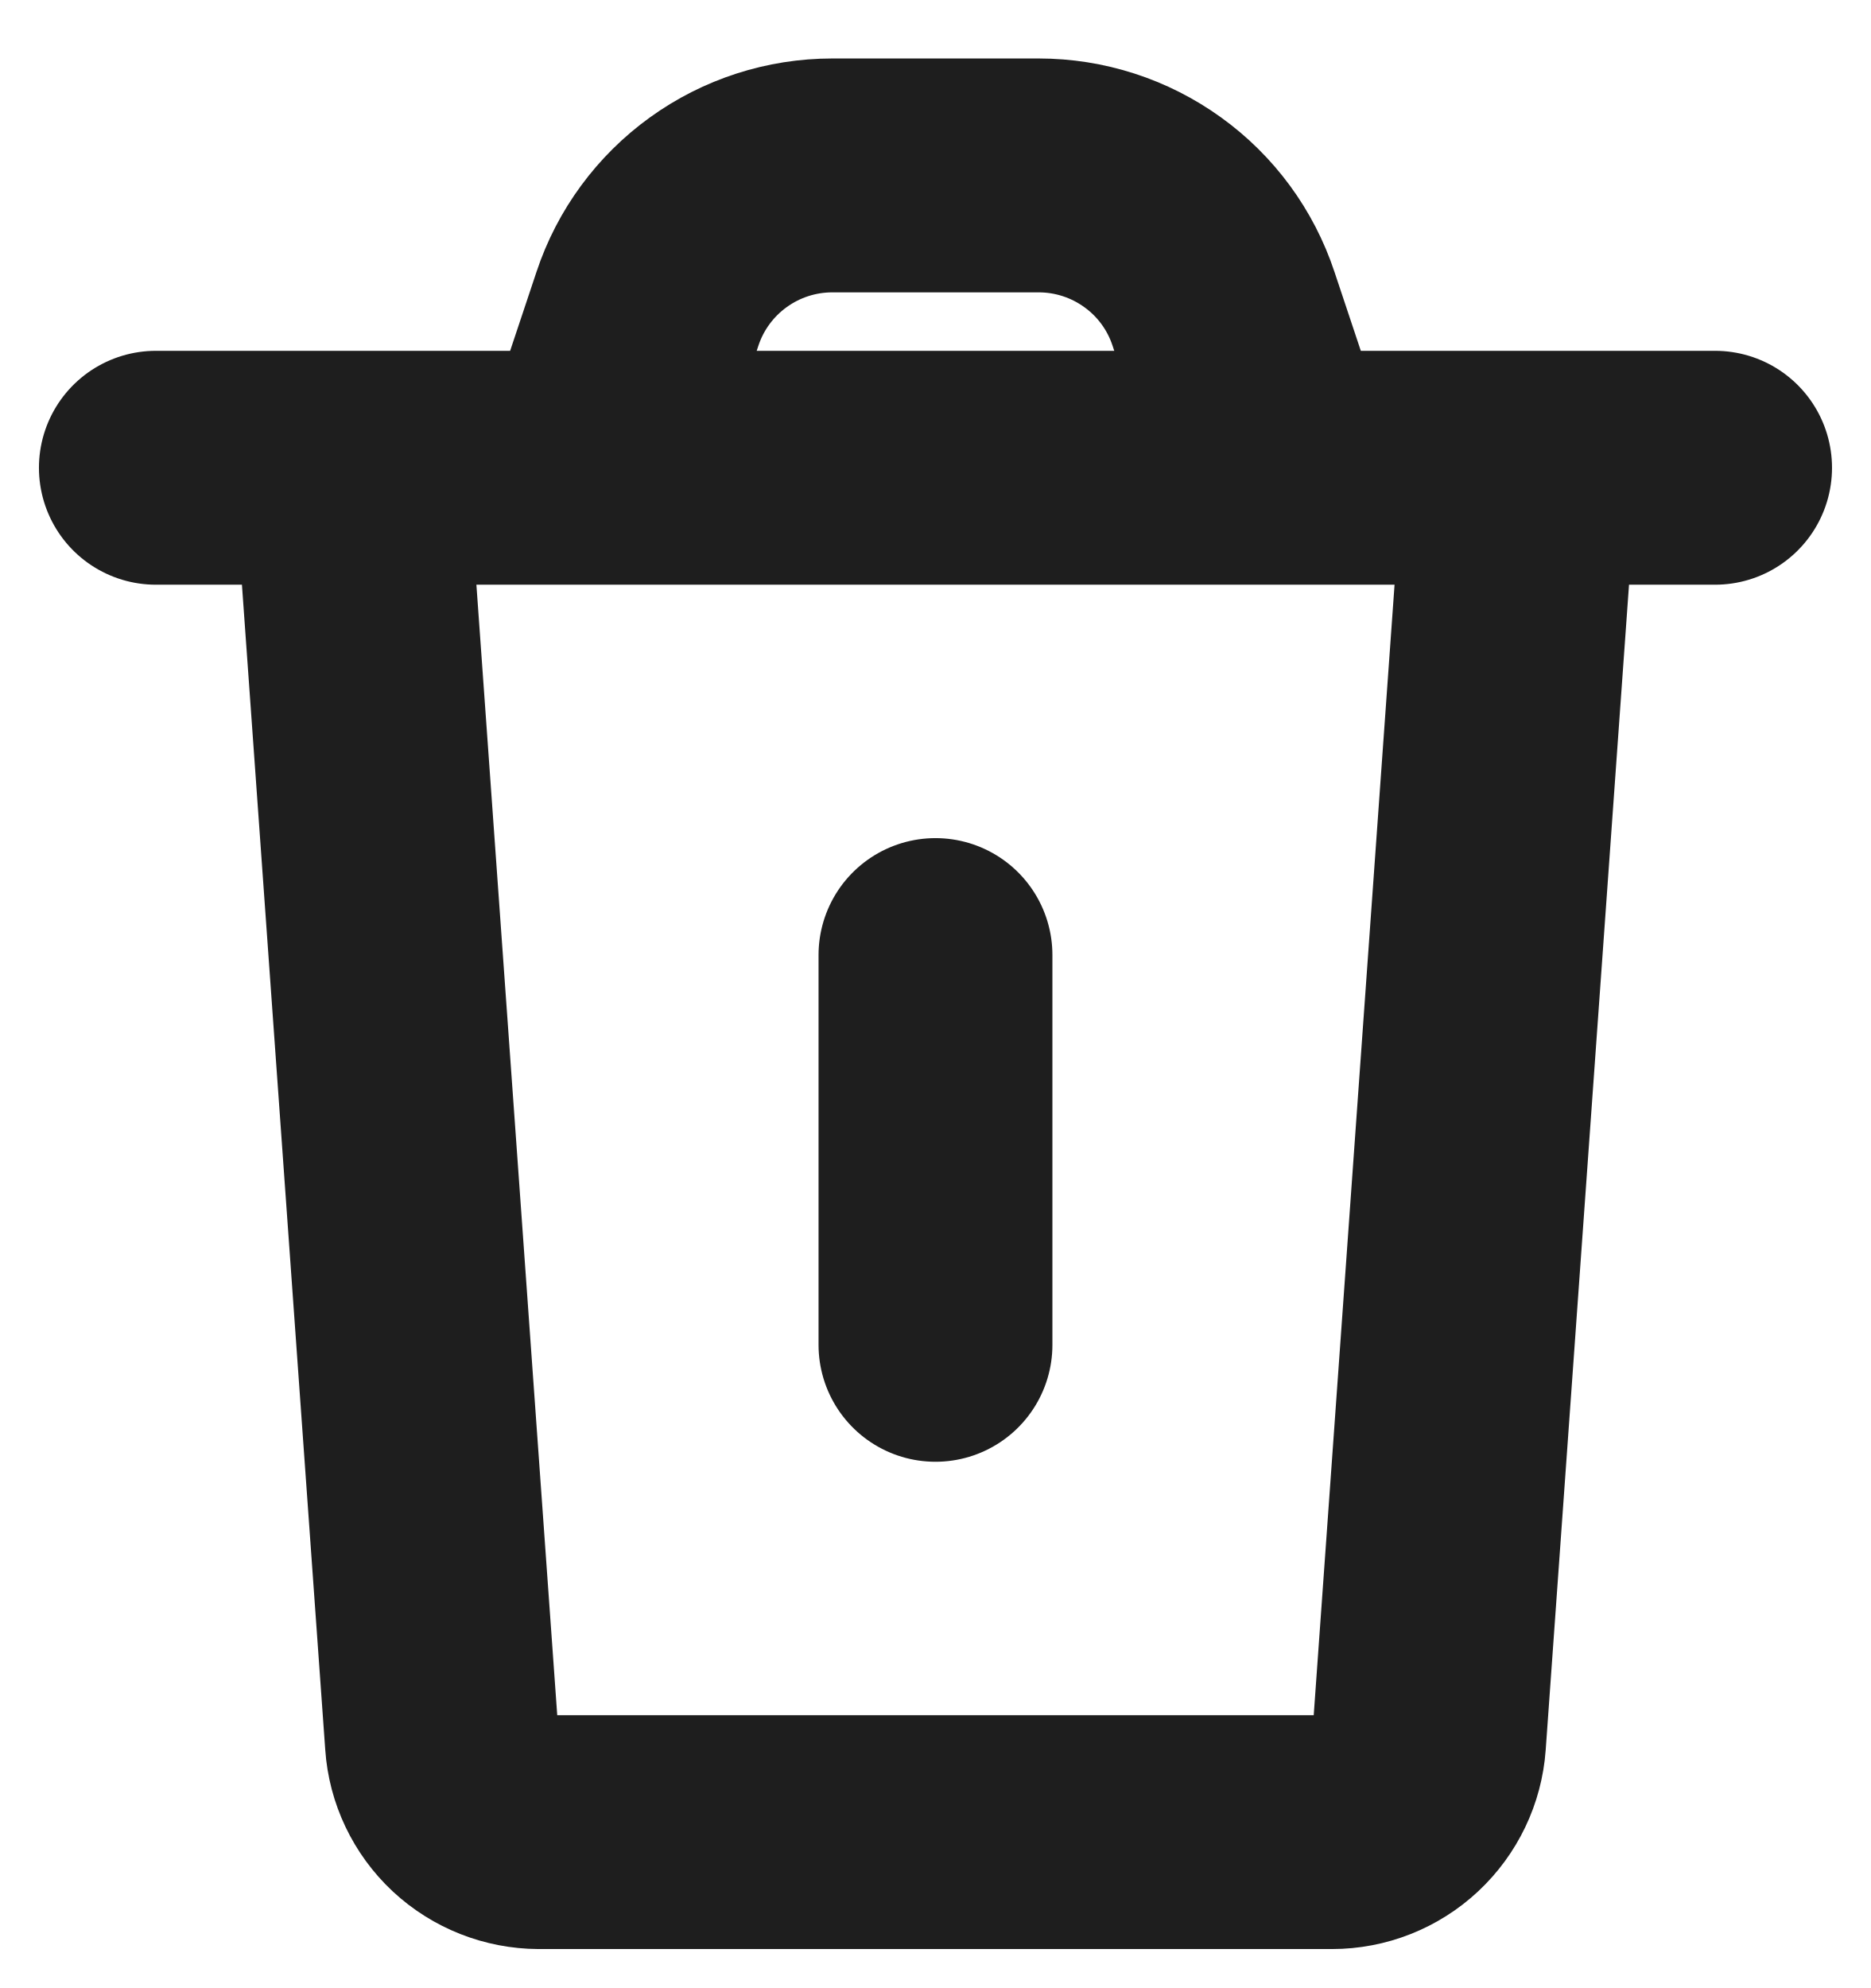
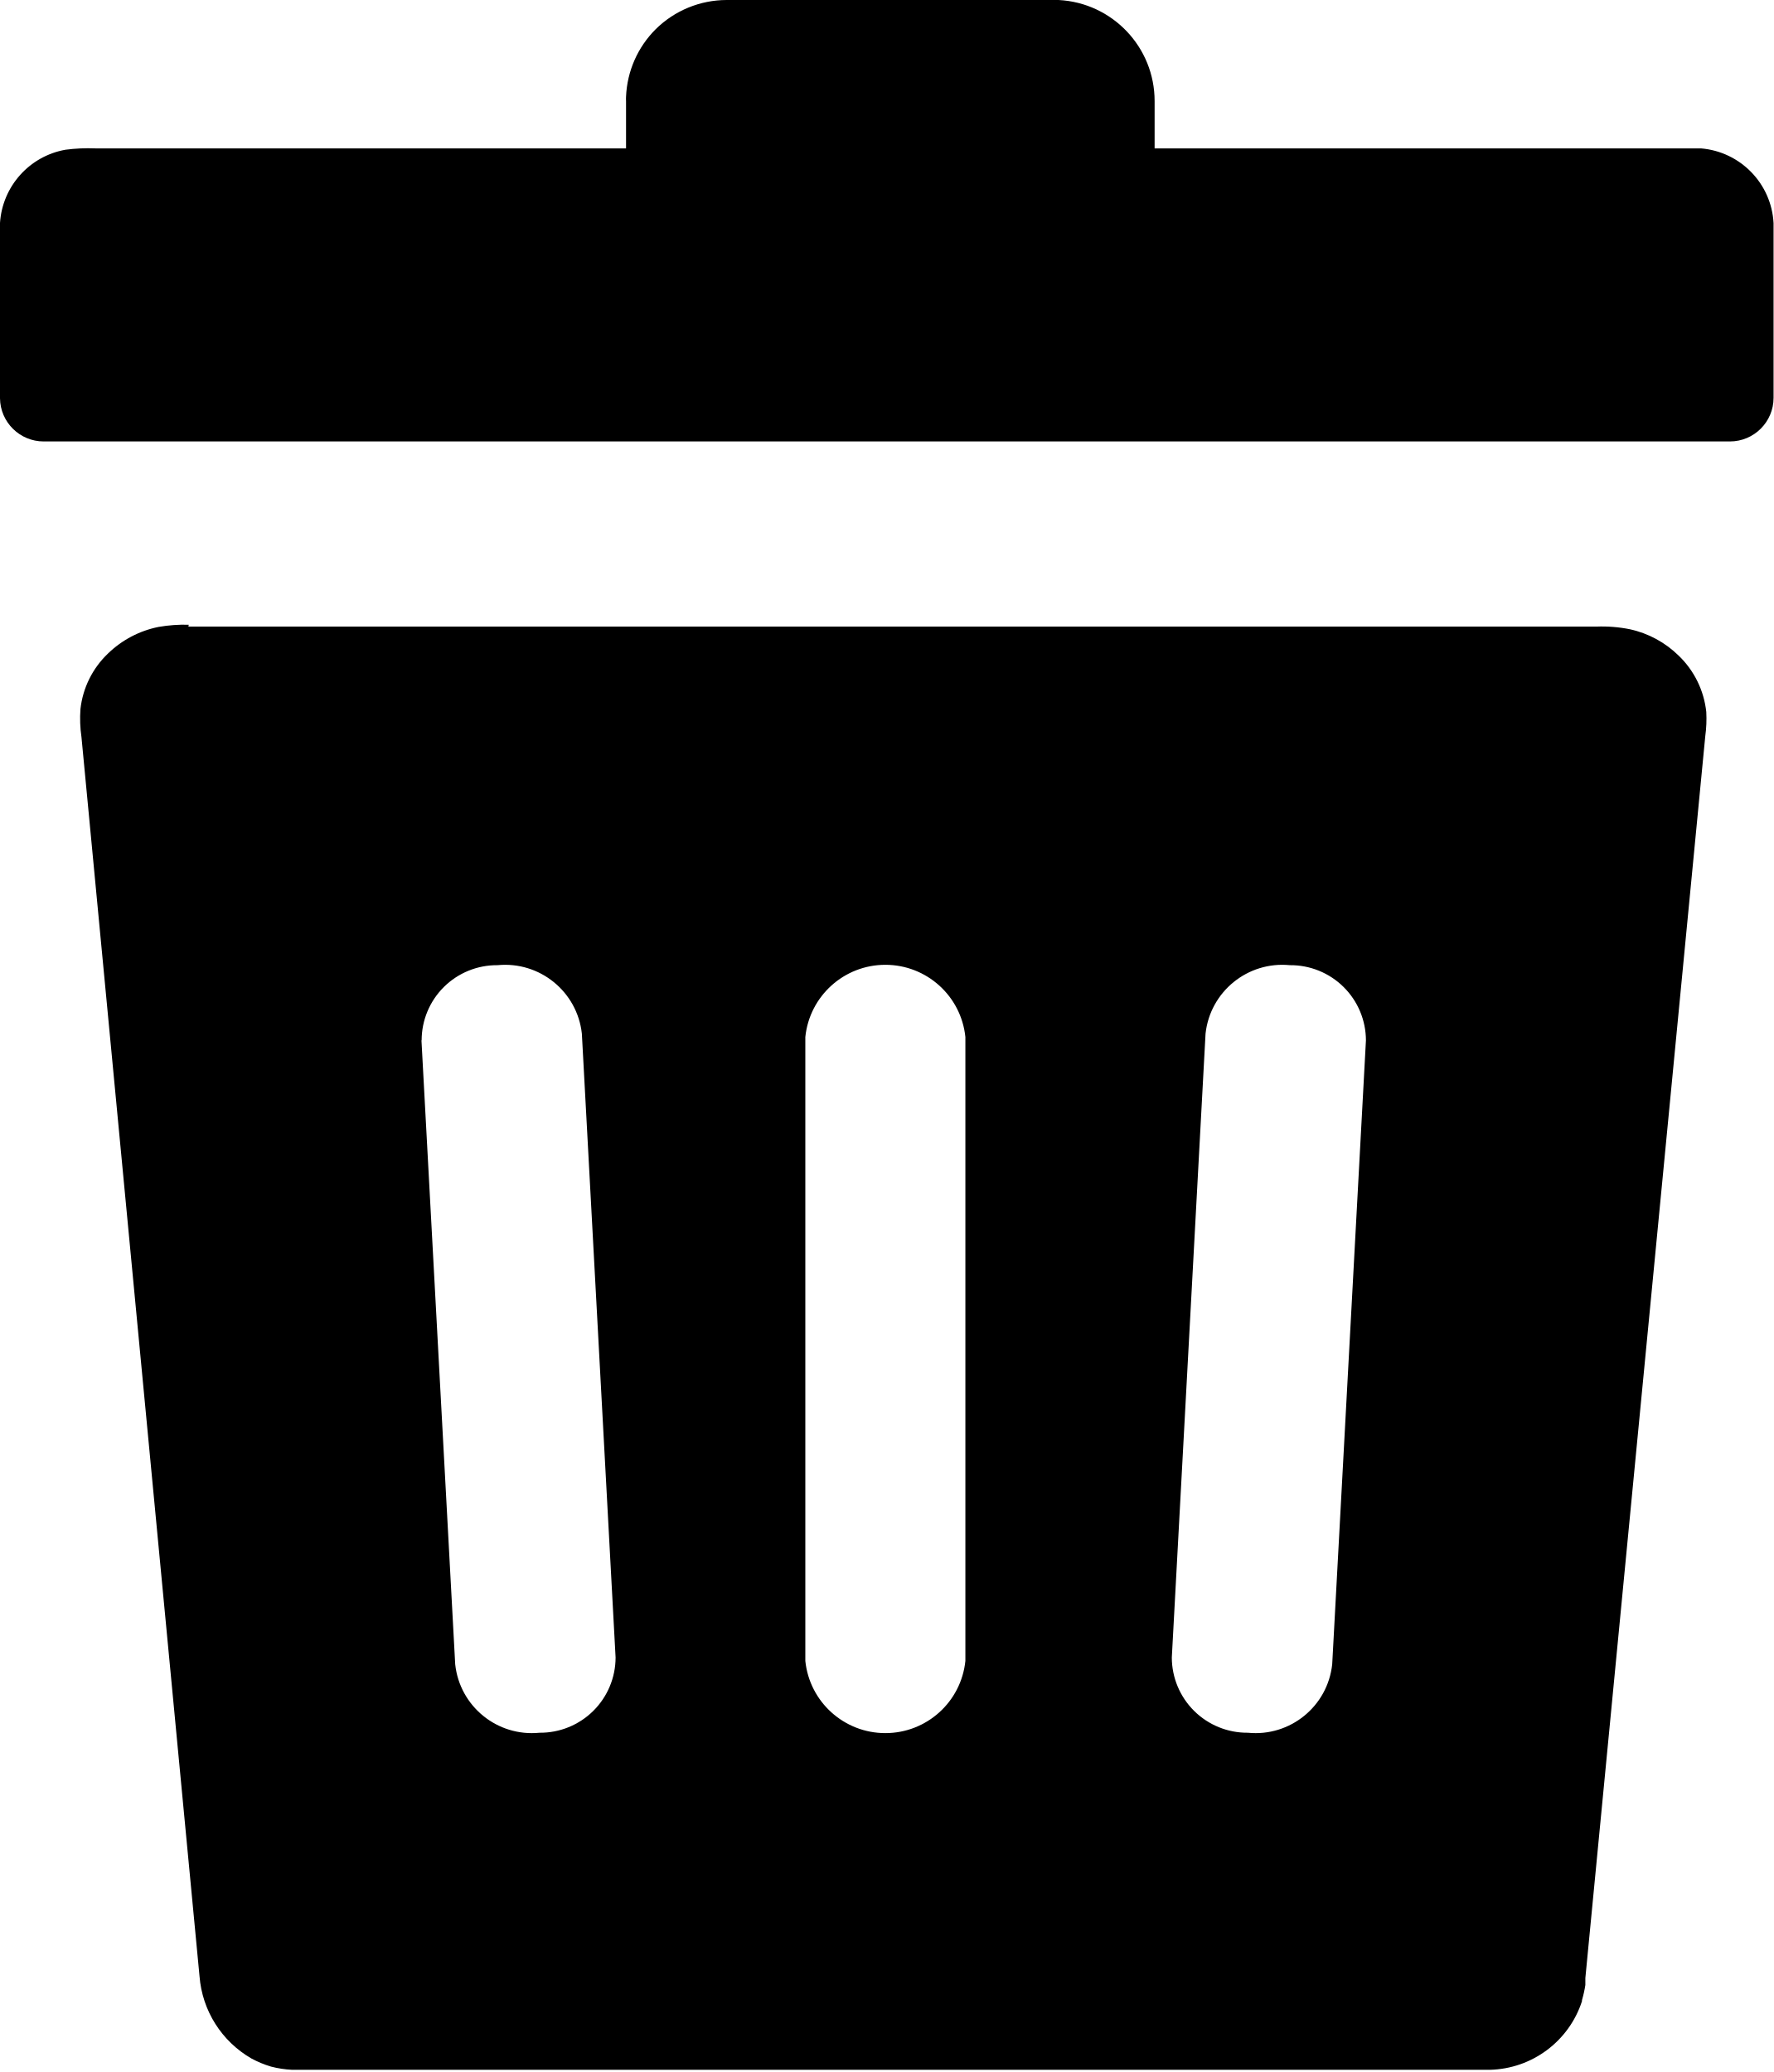
- <svg xmlns="http://www.w3.org/2000/svg" width="16" height="17" viewBox="0 0 16 17" fill="none">
-   <path d="M8 8.167V11.5M14.667 4H1.333M5.083 4L5.537 2.64C5.647 2.308 5.86 2.019 6.143 1.815C6.427 1.61 6.768 1.5 7.118 1.5H8.882C9.232 1.5 9.573 1.61 9.857 1.815C10.141 2.019 10.353 2.308 10.463 2.64L10.917 4M3 4L3.779 14.893C3.793 15.102 3.887 15.299 4.041 15.443C4.195 15.586 4.398 15.666 4.609 15.667H11.39C11.601 15.667 11.804 15.587 11.958 15.443C12.112 15.299 12.206 15.103 12.221 14.893L13 4H3Z" stroke="#1E1E1E" stroke-width="2" stroke-linecap="round" stroke-linejoin="round" />
+ <svg xmlns="http://www.w3.org/2000/svg" id="Layer_1" data-name="Layer 1" viewBox="0 0 105.16 122.88">
+   <defs>
+     <style>.cls-1{fill-rule:evenodd;}</style>
+   </defs>
+   <path class="cls-1" d="M11.17,37.16H94.65a8.4,8.4,0,0,1,2,.16,5.93,5.93,0,0,1,2.88,1.56,5.43,5.43,0,0,1,1.64,3.34,7.65,7.65,0,0,1-.06,1.44L94,117.31v0l0,.13,0,.28v0a7.06,7.06,0,0,1-.2.9v0l0,.06v0a5.89,5.89,0,0,1-5.47,4.07H17.32a6.17,6.17,0,0,1-1.25-.19,6.17,6.17,0,0,1-1.16-.48h0a6.18,6.18,0,0,1-3.08-4.88l-7-73.49a7.69,7.69,0,0,1-.06-1.66,5.37,5.37,0,0,1,1.63-3.29,6,6,0,0,1,3-1.58,8.94,8.94,0,0,1,1.79-.13ZM5.65,8.8H37.12V6h0a2.44,2.44,0,0,1,0-.27,6,6,0,0,1,1.76-4h0A6,6,0,0,1,43.09,0H62.46l.3,0a6,6,0,0,1,5.7,6V6h0V8.8h32l.39,0a4.7,4.7,0,0,1,4.31,4.43c0,.18,0,.32,0,.5v9.86a2.59,2.59,0,0,1-2.59,2.59H2.59A2.59,2.59,0,0,1,0,23.62V13.53H0a1.56,1.56,0,0,1,0-.31v0A4.72,4.72,0,0,1,3.88,8.88,10.4,10.4,0,0,1,5.65,8.8Zm42.1,52.7a4.77,4.77,0,0,1,9.49,0v37a4.77,4.77,0,0,1-9.49,0v-37Zm23.73-.2a4.58,4.58,0,0,1,5-4.06,4.47,4.47,0,0,1,4.51,4.46l-2,37a4.57,4.57,0,0,1-5,4.06,4.47,4.47,0,0,1-4.51-4.46l2-37ZM25,61.7a4.46,4.46,0,0,1,4.5-4.46,4.58,4.58,0,0,1,5,4.06l2,37a4.47,4.47,0,0,1-4.51,4.46,4.57,4.57,0,0,1-5-4.06l-2-37Z" />
</svg>
